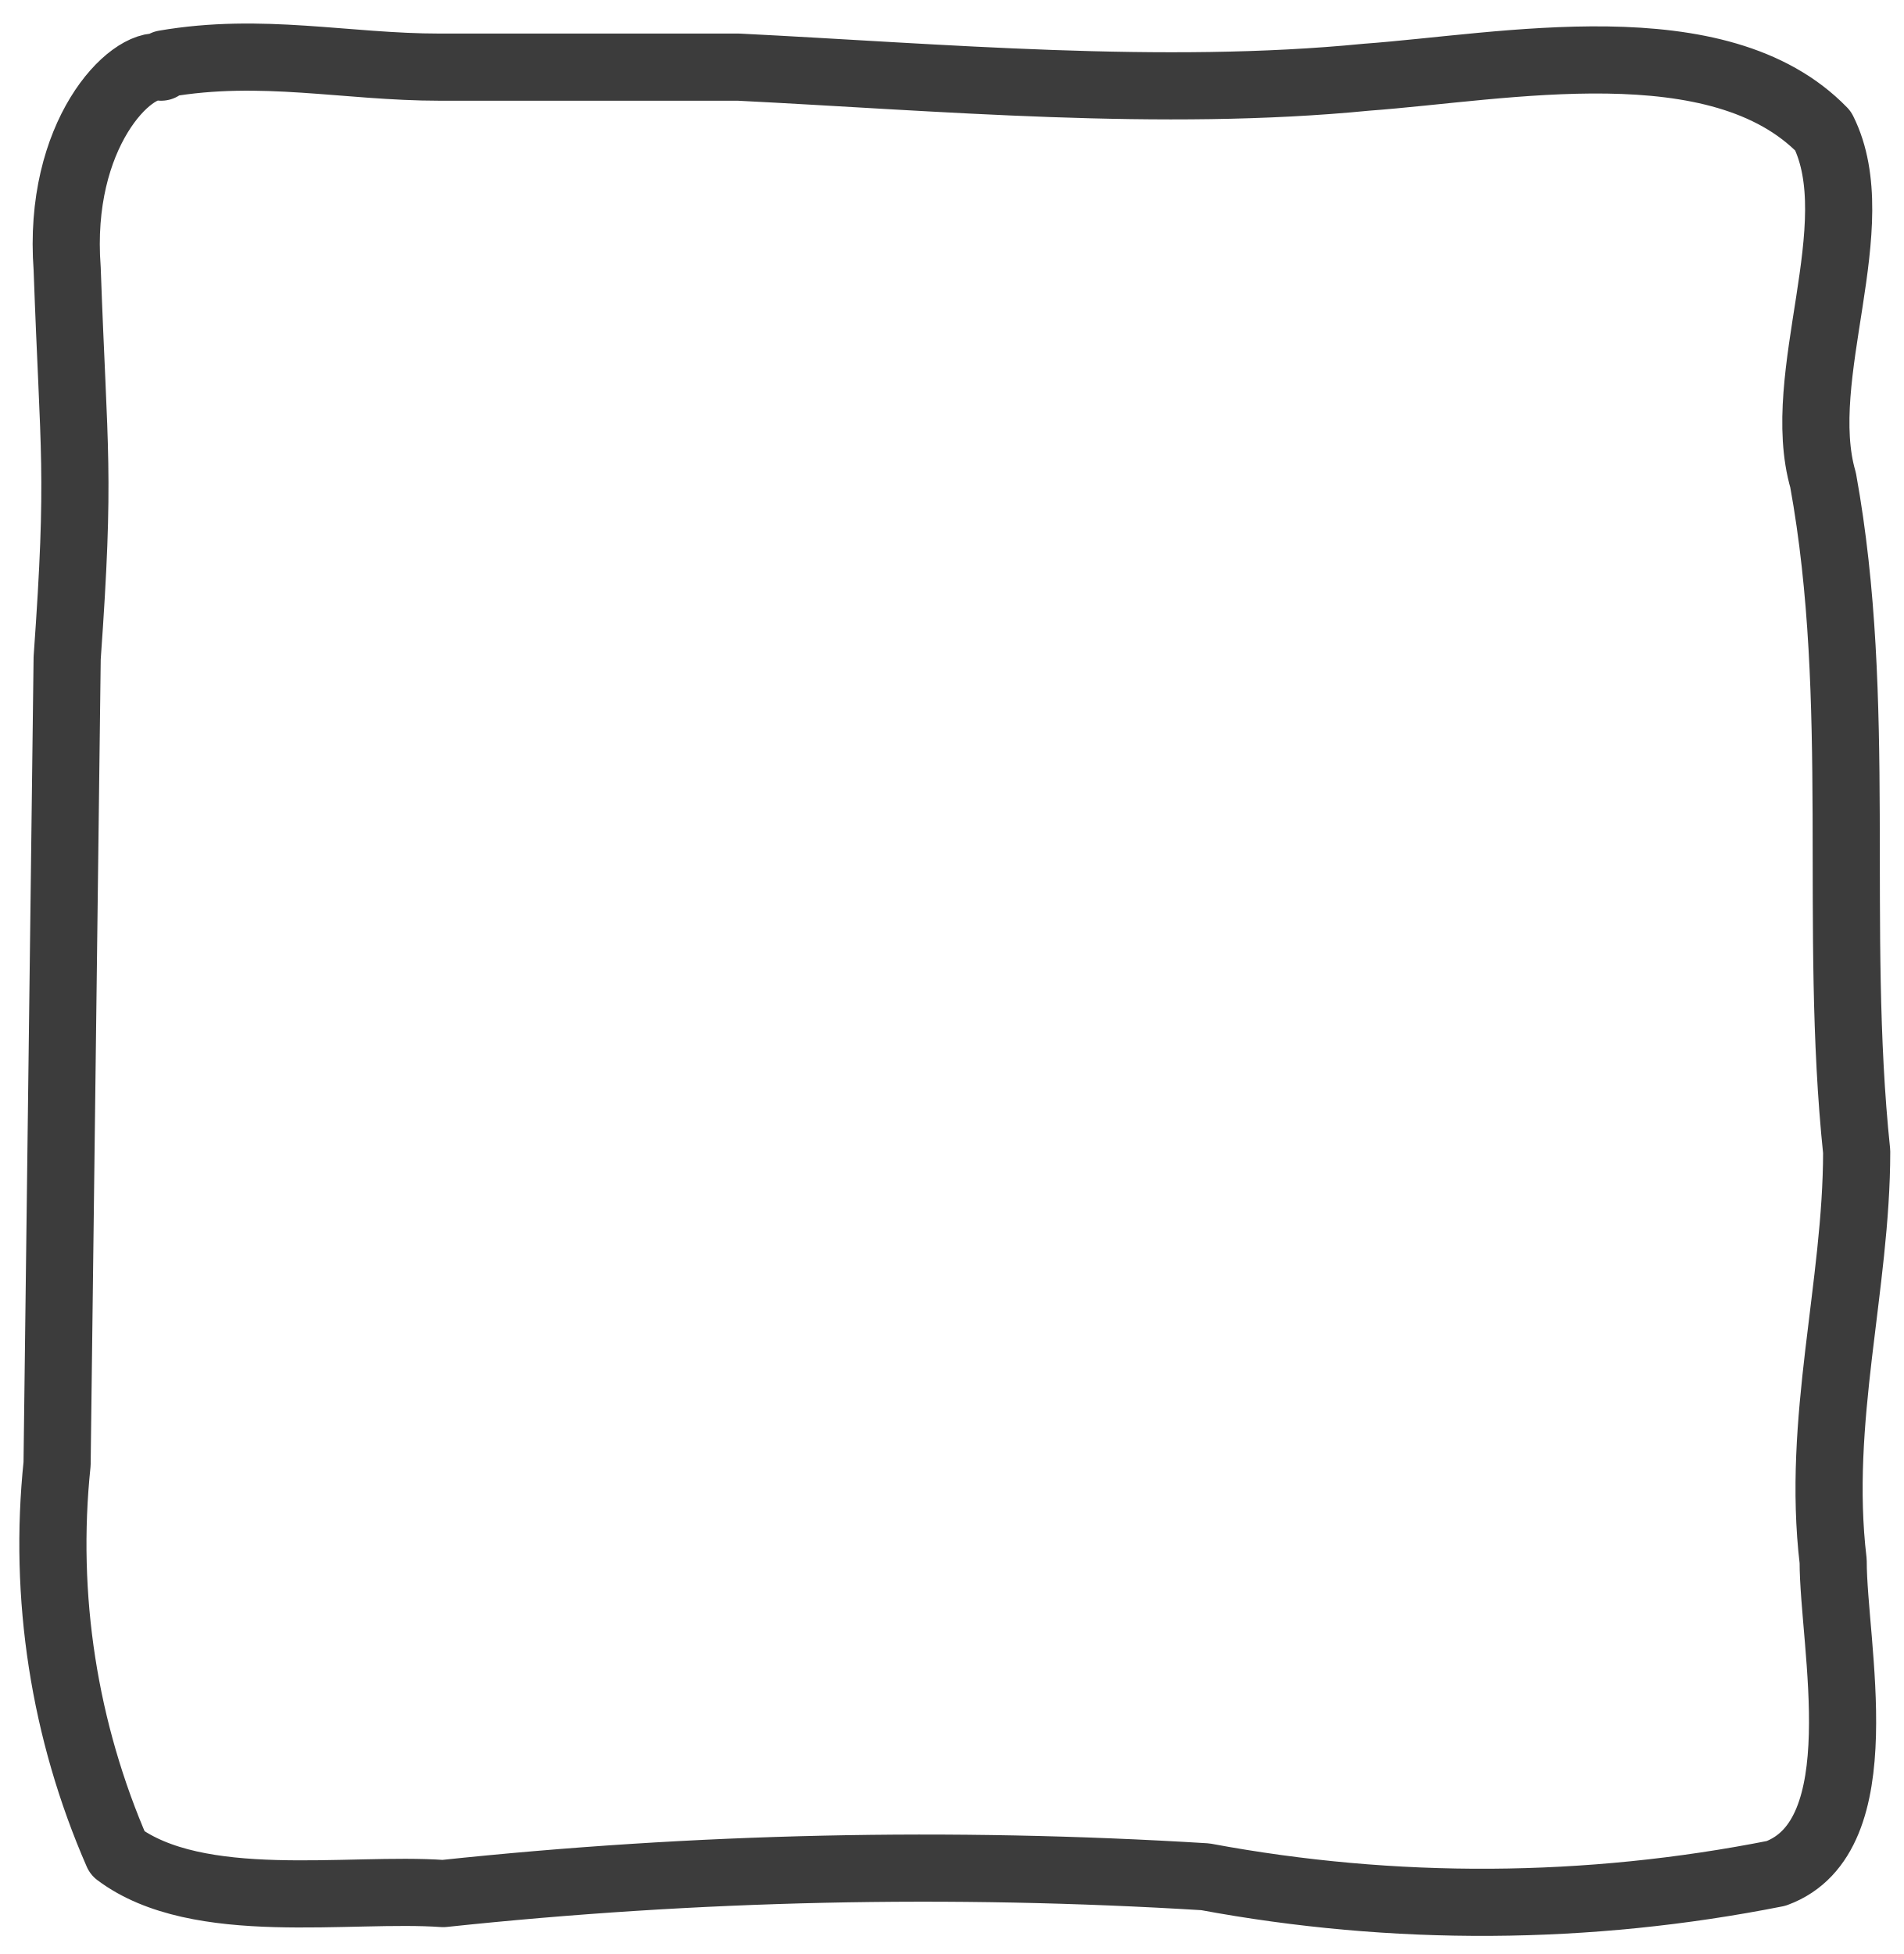
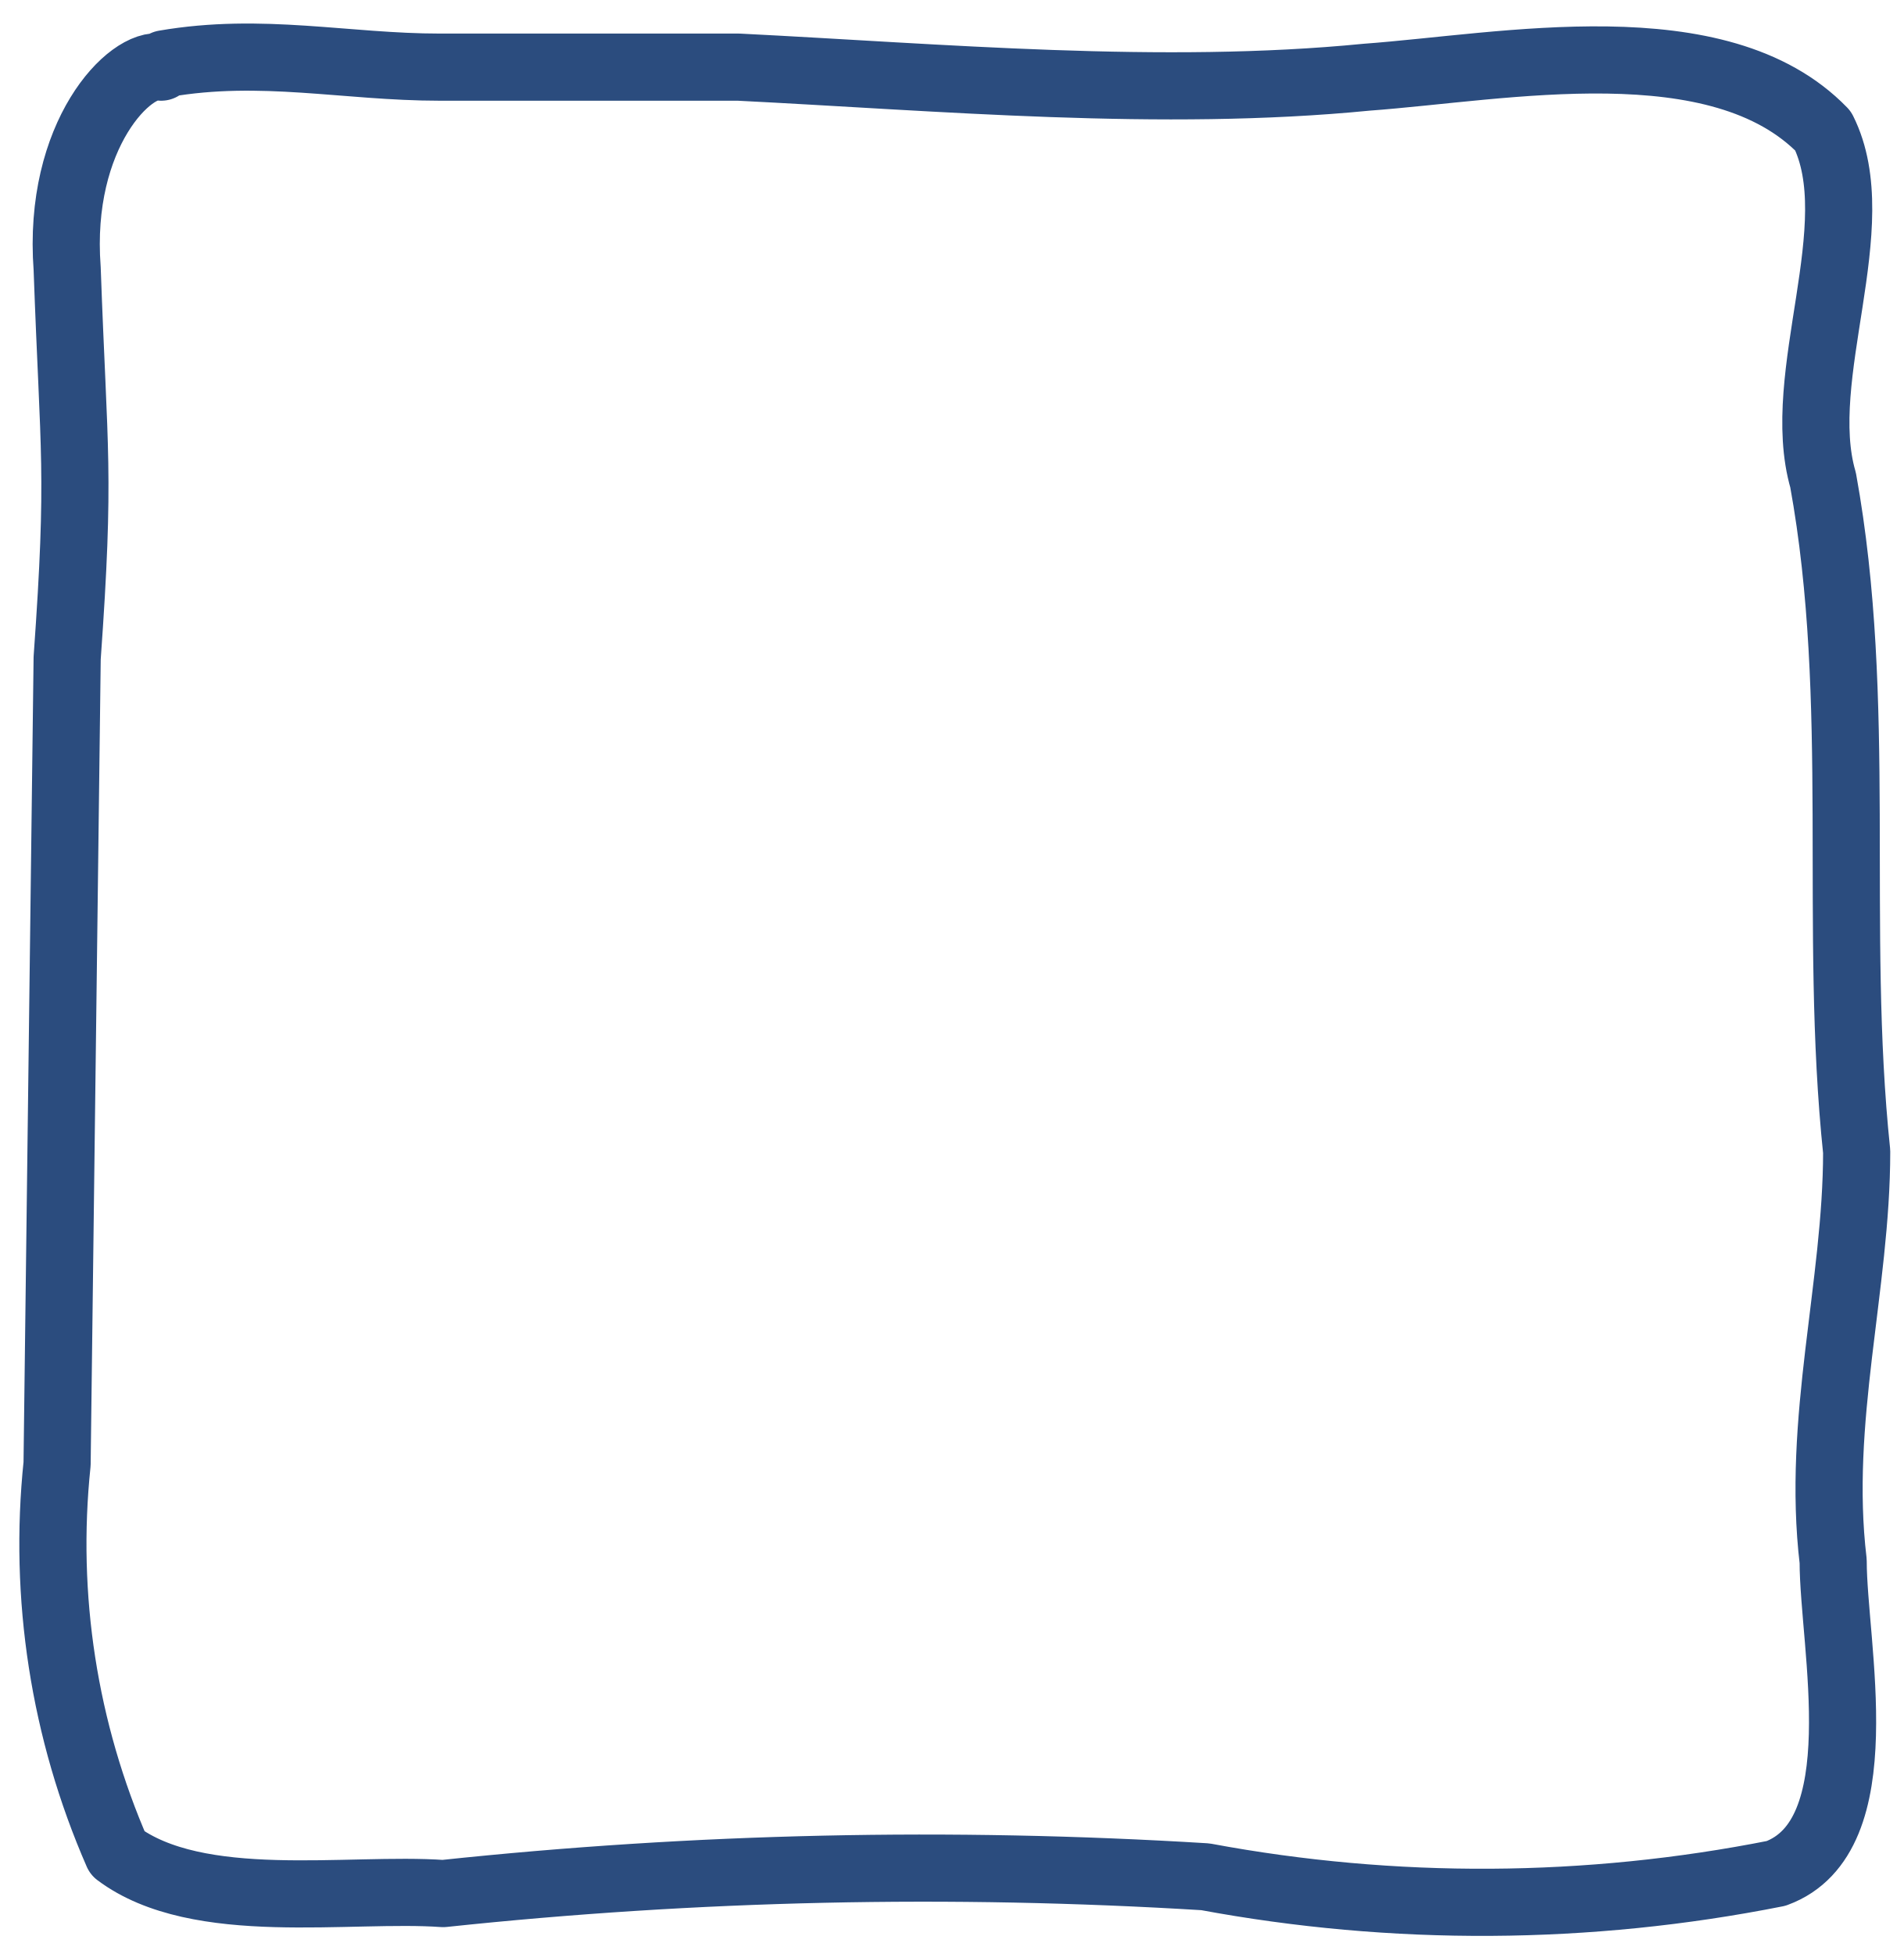
<svg xmlns="http://www.w3.org/2000/svg" width="60.5" height="62.1" viewBox="0 0 56.7 58.2">
-   <path fill="none" stroke="#3c3c3c" stroke-linecap="round" stroke-linejoin="round" stroke-width="2" d="M4.9 1.9c2.9-.5 5.4.1 8.2.1H22c6 .3 12.6.9 18.7.3C44.8 2 51.2.7 54.3 3.9c1.4 2.8-.9 7.3 0 10.4 1.2 6.6.3 13.3 1 20 0 4-1.2 8-.7 12.2 0 2.5 1.3 8.2-1.7 9.3a45 45 0 0 1-17 .1q-11.4-.7-22.7.5c-2.8-.2-7.3.6-9.7-1.2a23 23 0 0 1-1.8-11.6l.3-24c.4-5.6.2-6 0-11.6-.3-4 1.9-6.2 2.8-6" />
+   <path fill="none" stroke="#2b4c7e" stroke-linecap="round" stroke-linejoin="round" stroke-width="2" d="M4.9 1.9c2.9-.5 5.4.1 8.2.1H22c6 .3 12.6.9 18.7.3C44.8 2 51.2.7 54.3 3.9c1.4 2.8-.9 7.3 0 10.4 1.2 6.6.3 13.3 1 20 0 4-1.2 8-.7 12.2 0 2.5 1.3 8.2-1.7 9.3a45 45 0 0 1-17 .1q-11.4-.7-22.7.5c-2.8-.2-7.3.6-9.7-1.2a23 23 0 0 1-1.8-11.6l.3-24c.4-5.6.2-6 0-11.6-.3-4 1.9-6.2 2.8-6" />
</svg>
